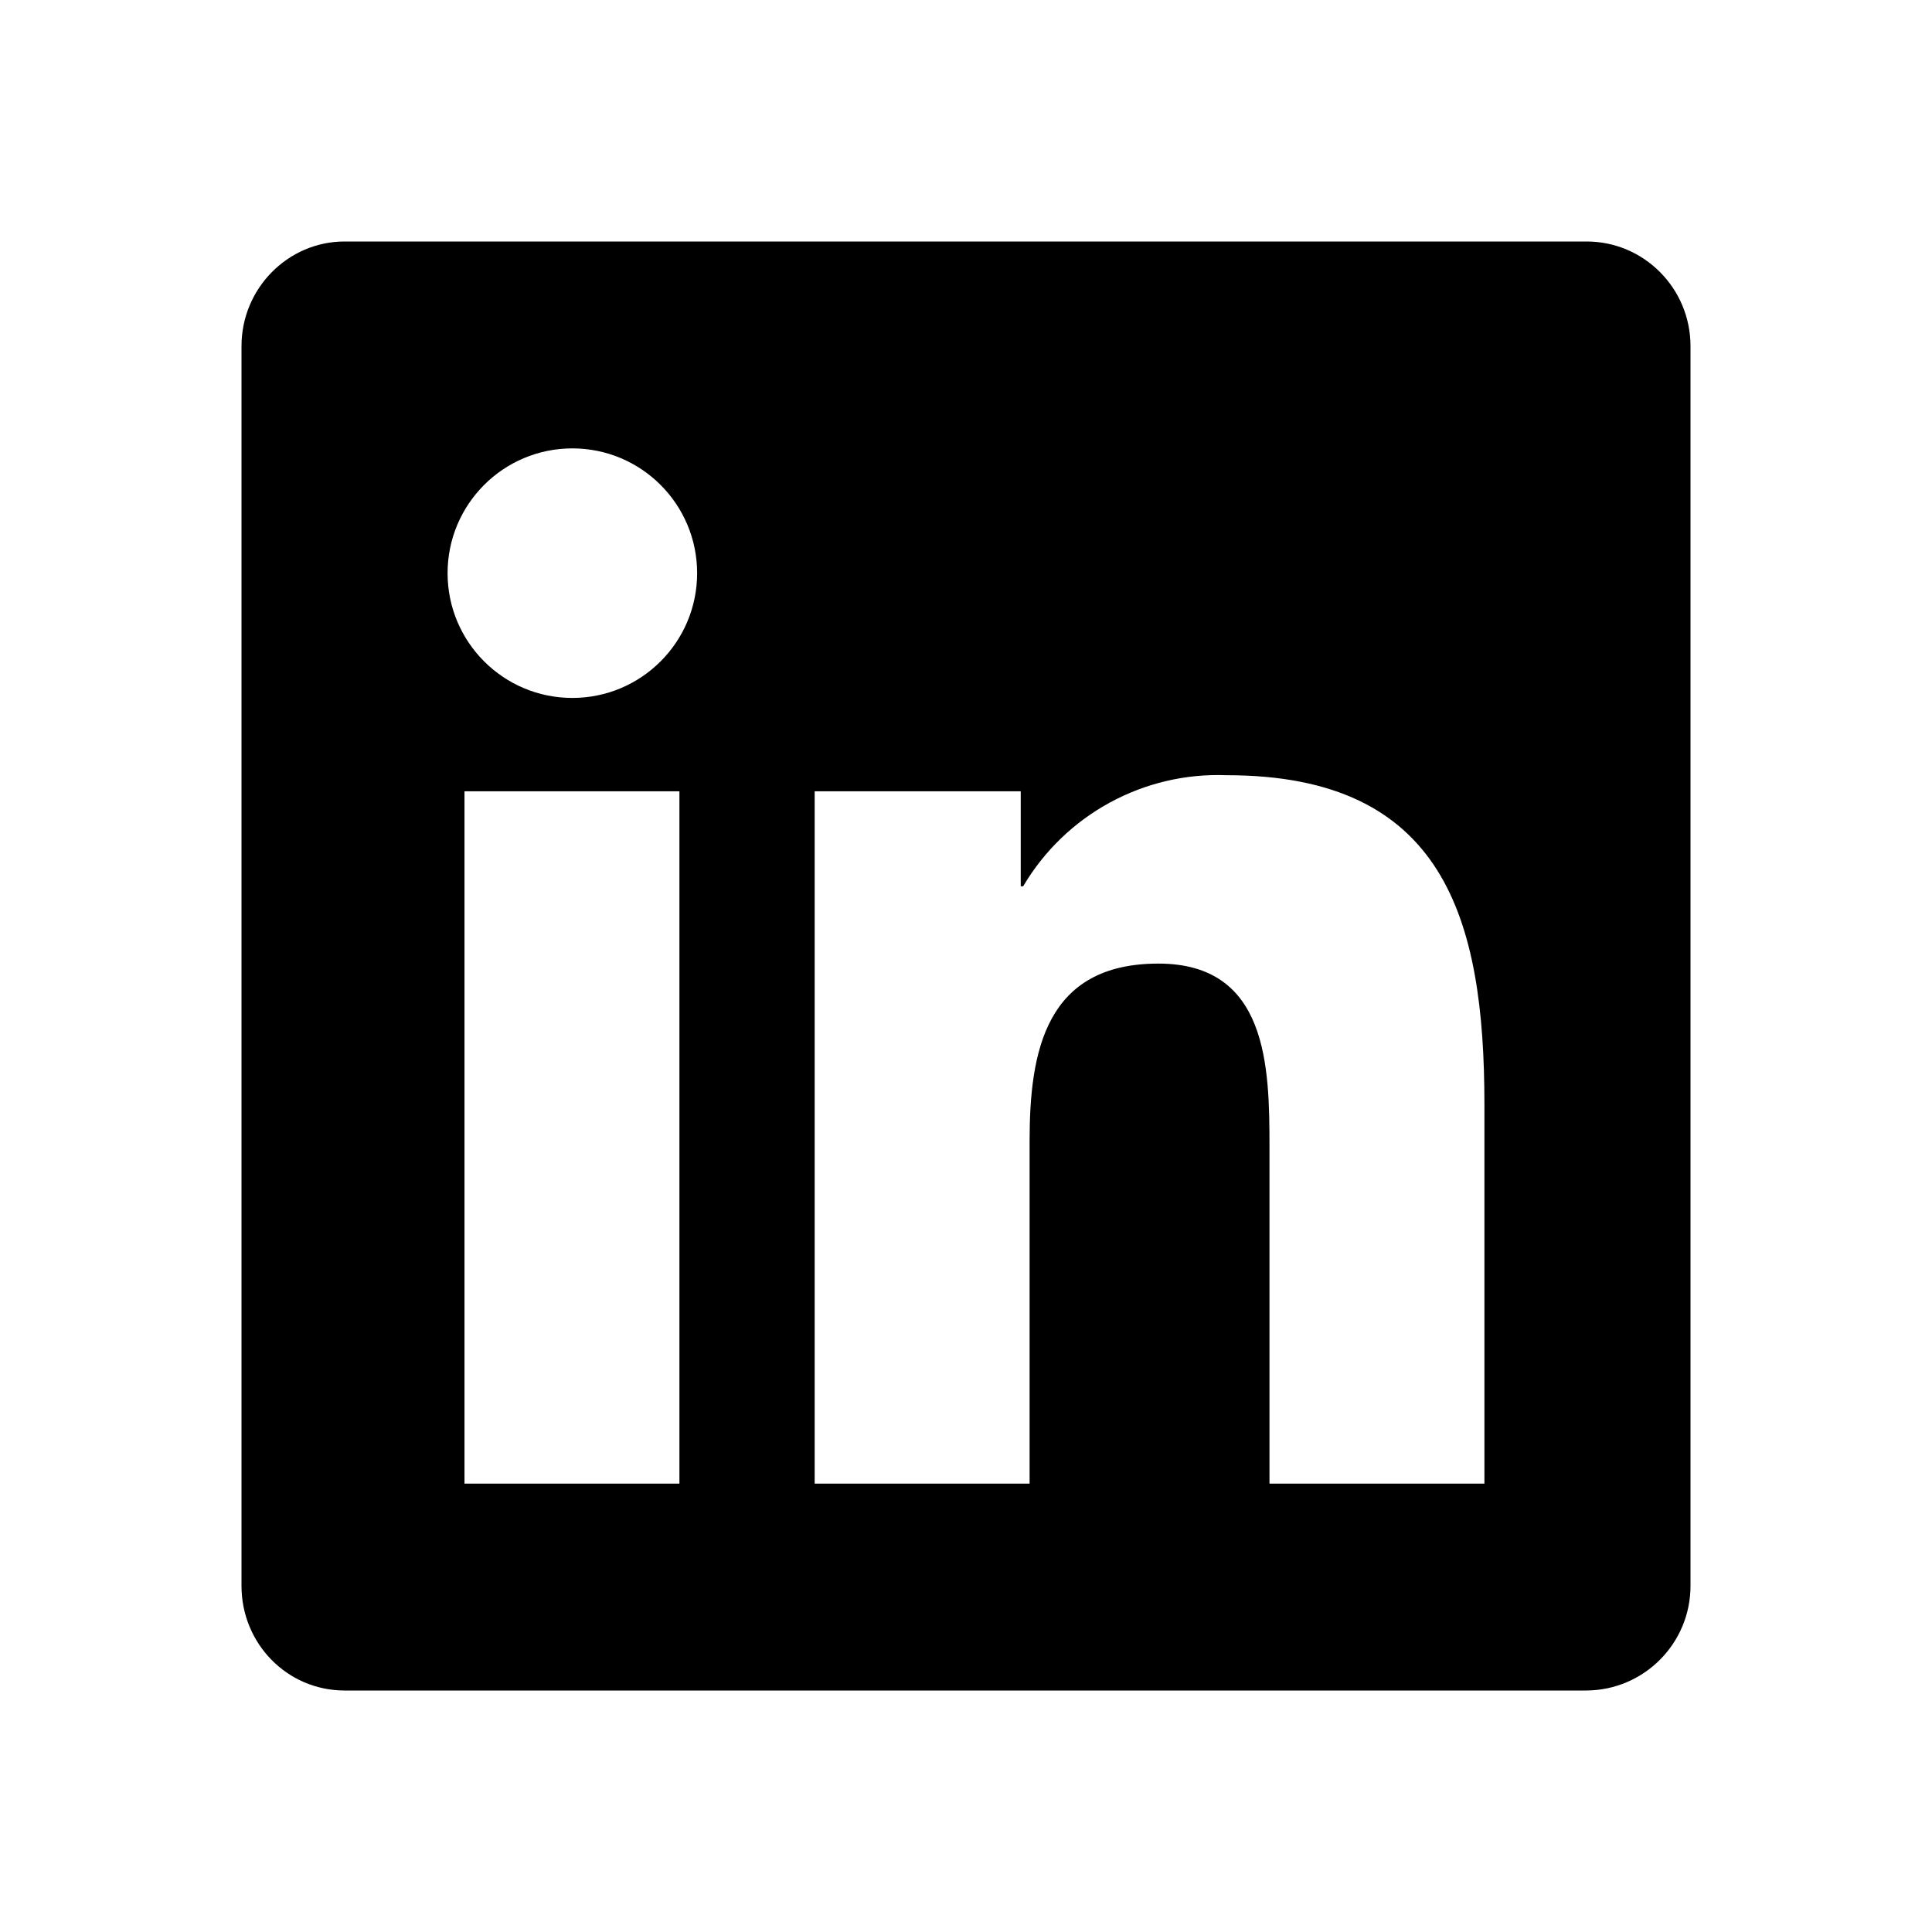
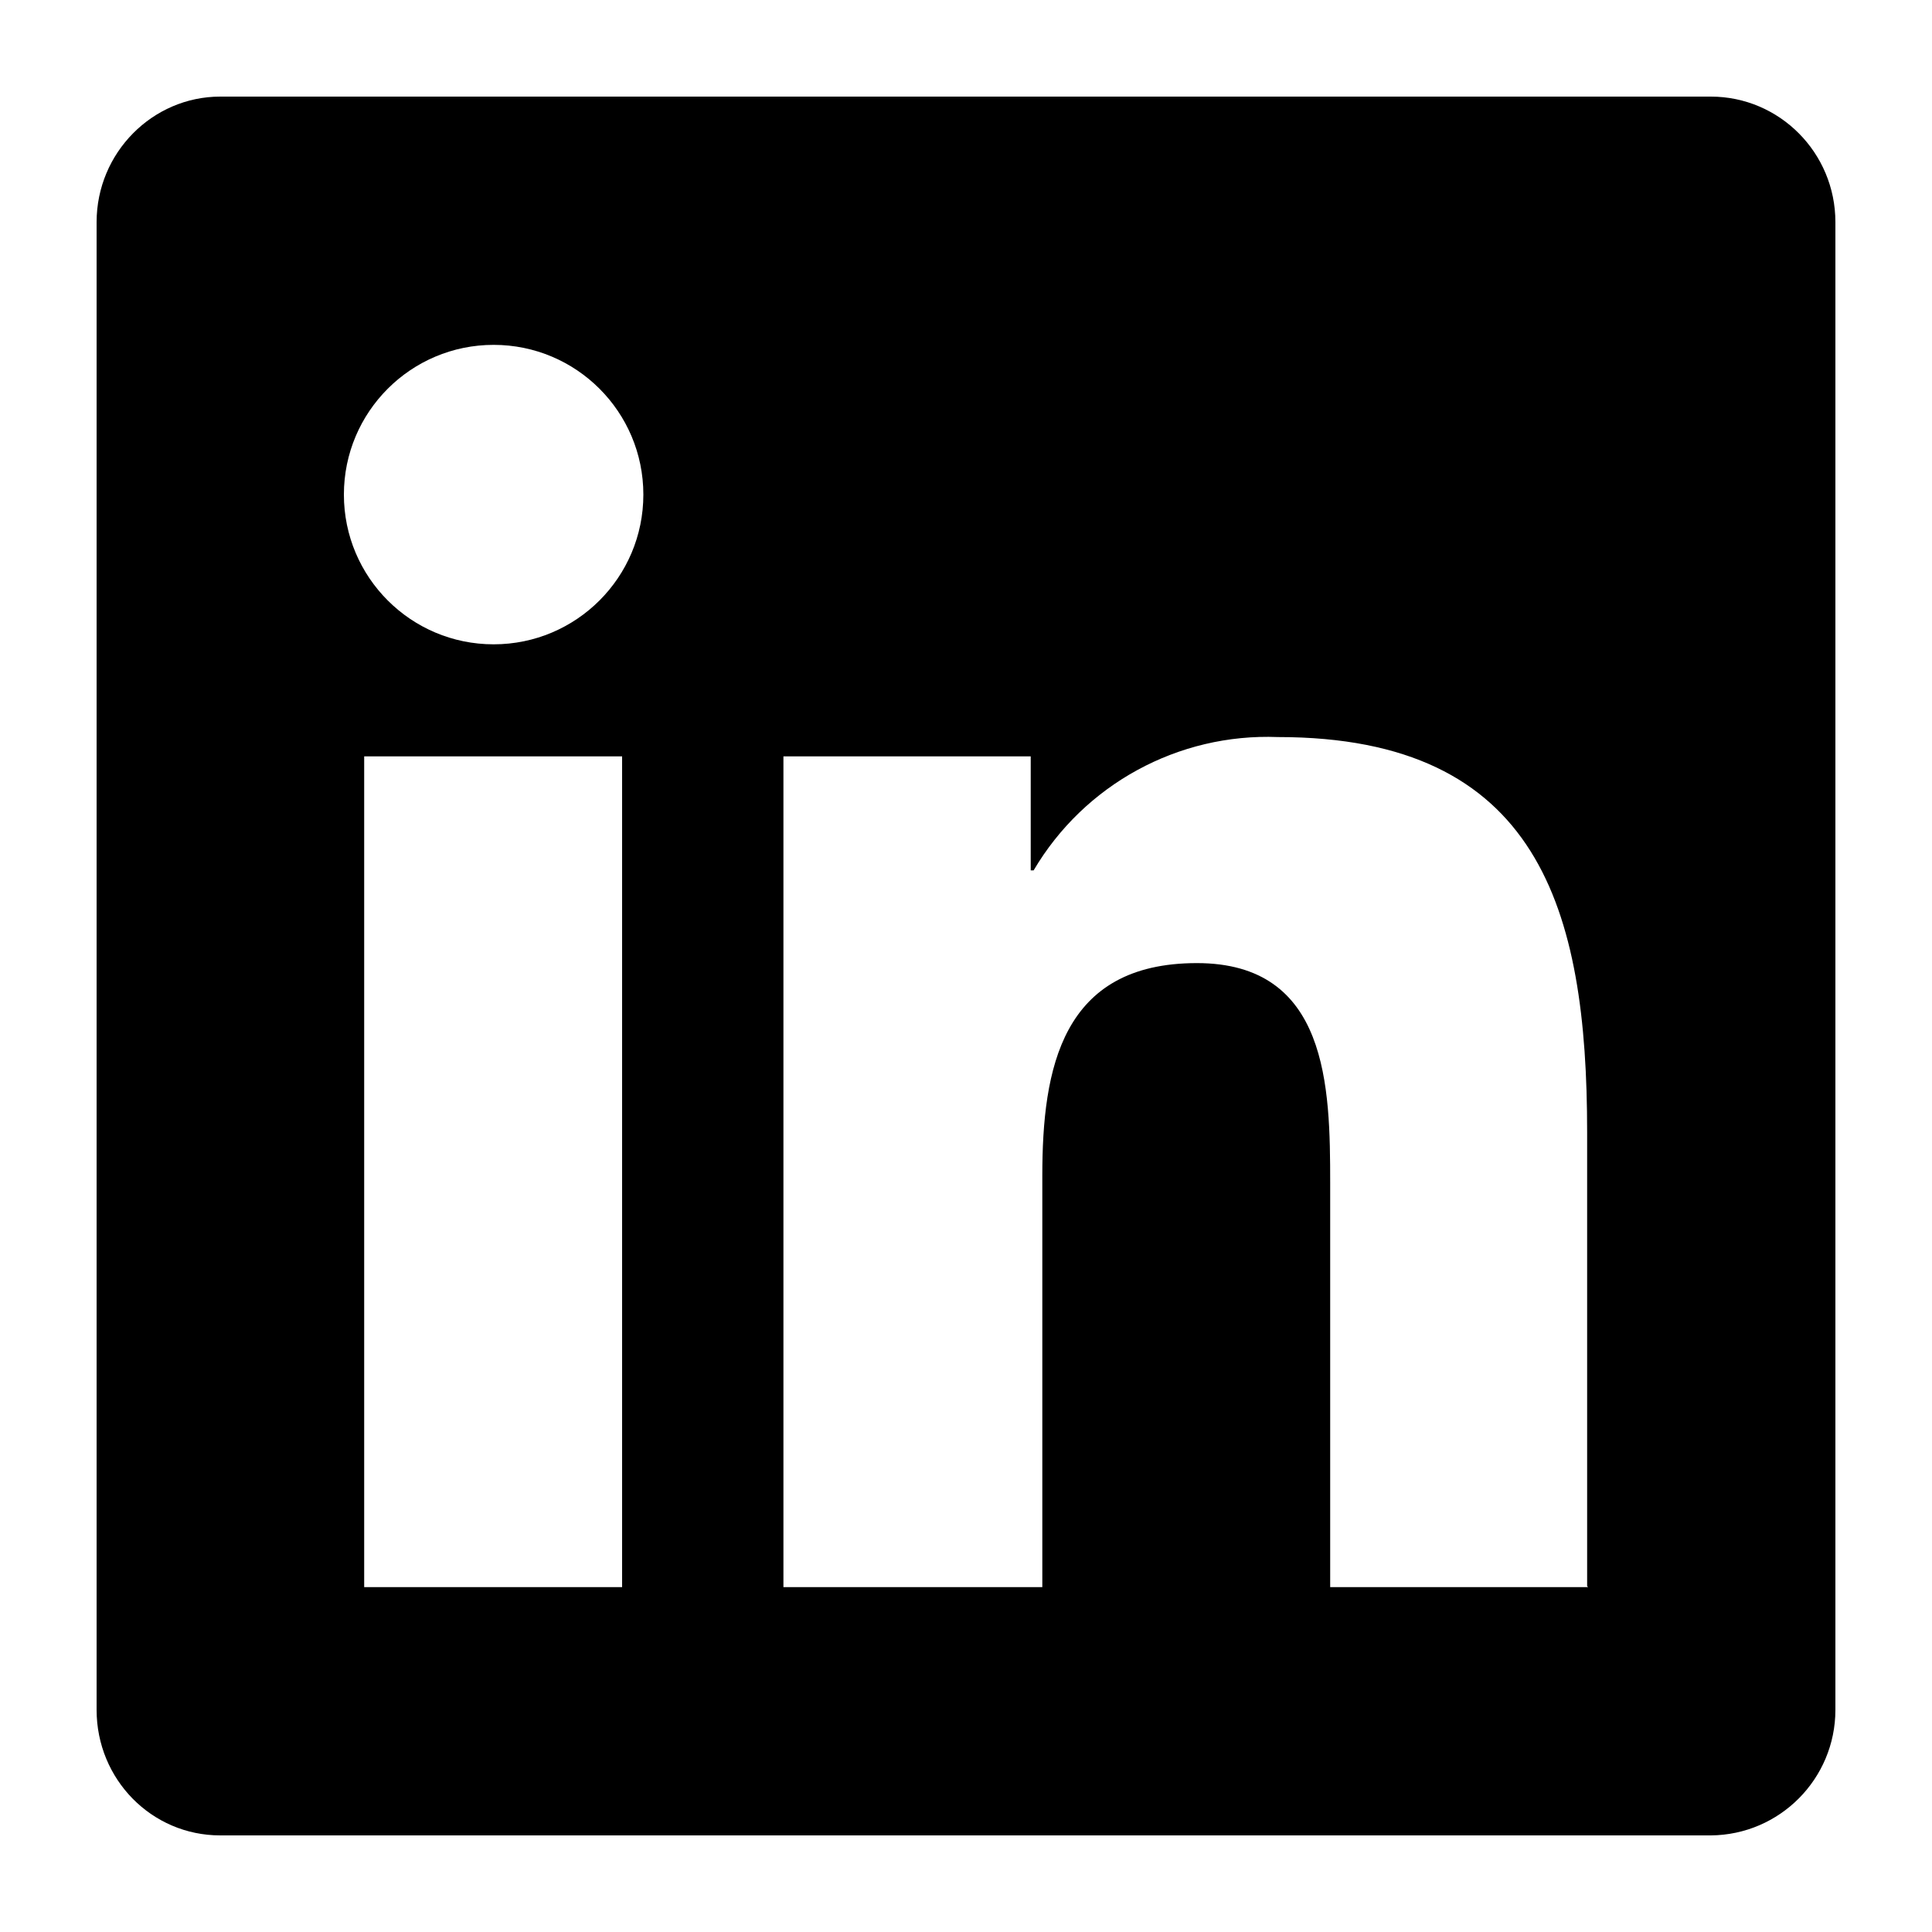
- <svg xmlns="http://www.w3.org/2000/svg" viewBox="0 0 24 24" fill="currentColor">
-   <path d="M19.71 3H4.28C3.58 3 3 3.58 3 4.3v15.4c0 .72.57 1.3 1.28 1.3h15.43A1.3 1.3 0 0 0 21 19.7V4.3c0-.72-.58-1.3-1.29-1.3ZM8.44 18.43H5.77v-8.6h2.67v8.6ZM7.11 8.67a1.55 1.55 0 1 1 0-3.1 1.55 1.55 0 0 1 0 3.1Zm11.33 9.76h-2.67v-4.18c0-1-.02-2.28-1.38-2.28-1.4 0-1.6 1.09-1.6 2.2v4.26h-2.67v-8.6h2.56v1.18h.03a2.81 2.81 0 0 1 2.53-1.38c2.7 0 3.2 1.78 3.2 4.09v4.7Z" />
+ <svg xmlns="http://www.w3.org/2000/svg" viewBox="0 0 20 20" fill="currentColor">
+   <path d="M17.71 1H2.28C1.58 1 1 1.58 1 2.3v15.4c0 .72.57 1.3 1.28 1.3h15.43A1.3 1.3 0 0 0 19 17.7V2.3c0-.72-.58-1.3-1.29-1.3ZM6.44 16.43H3.77v-8.6h2.67v8.6ZM5.11 6.67a1.55 1.55 0 1 1 0-3.1 1.55 1.55 0 0 1 0 3.1Zm11.33 9.76h-2.67v-4.18c0-1-.02-2.28-1.38-2.28-1.4 0-1.6 1.09-1.6 2.2v4.26H8.11v-8.6h2.56v1.18h.03a2.81 2.81 0 0 1 2.53-1.38c2.7 0 3.2 1.78 3.2 4.09v4.7Z" />
</svg>
